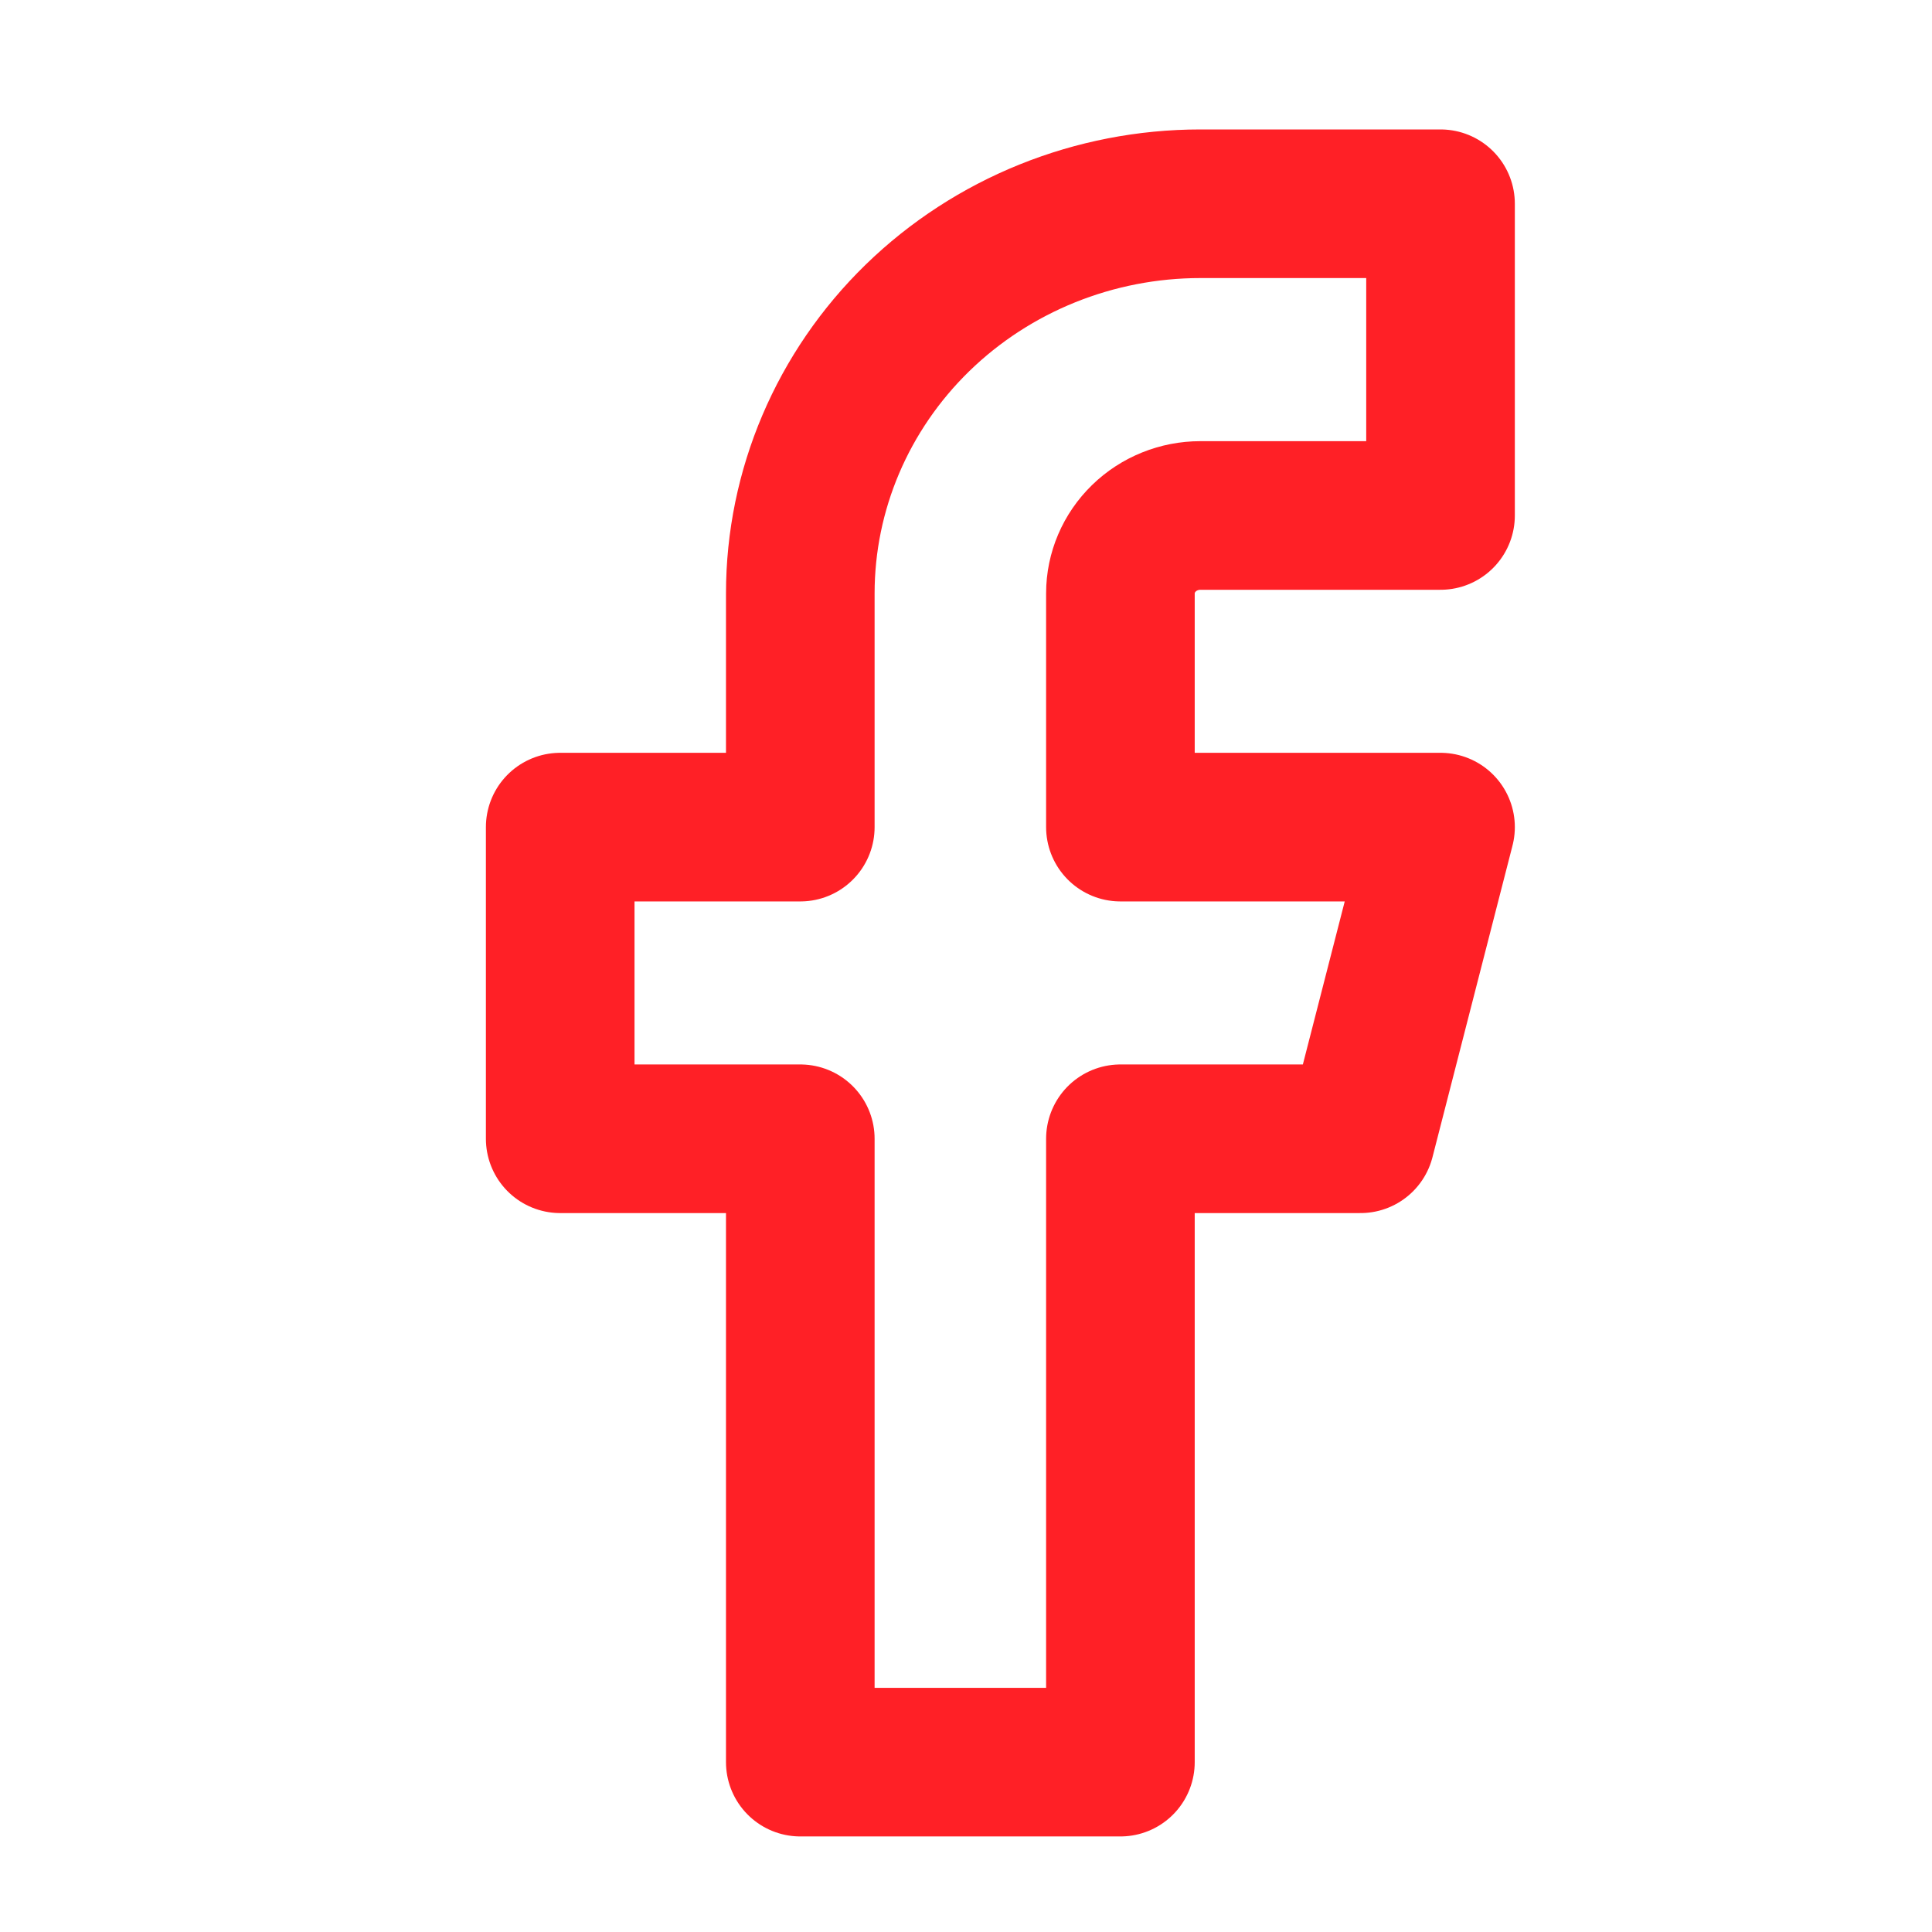
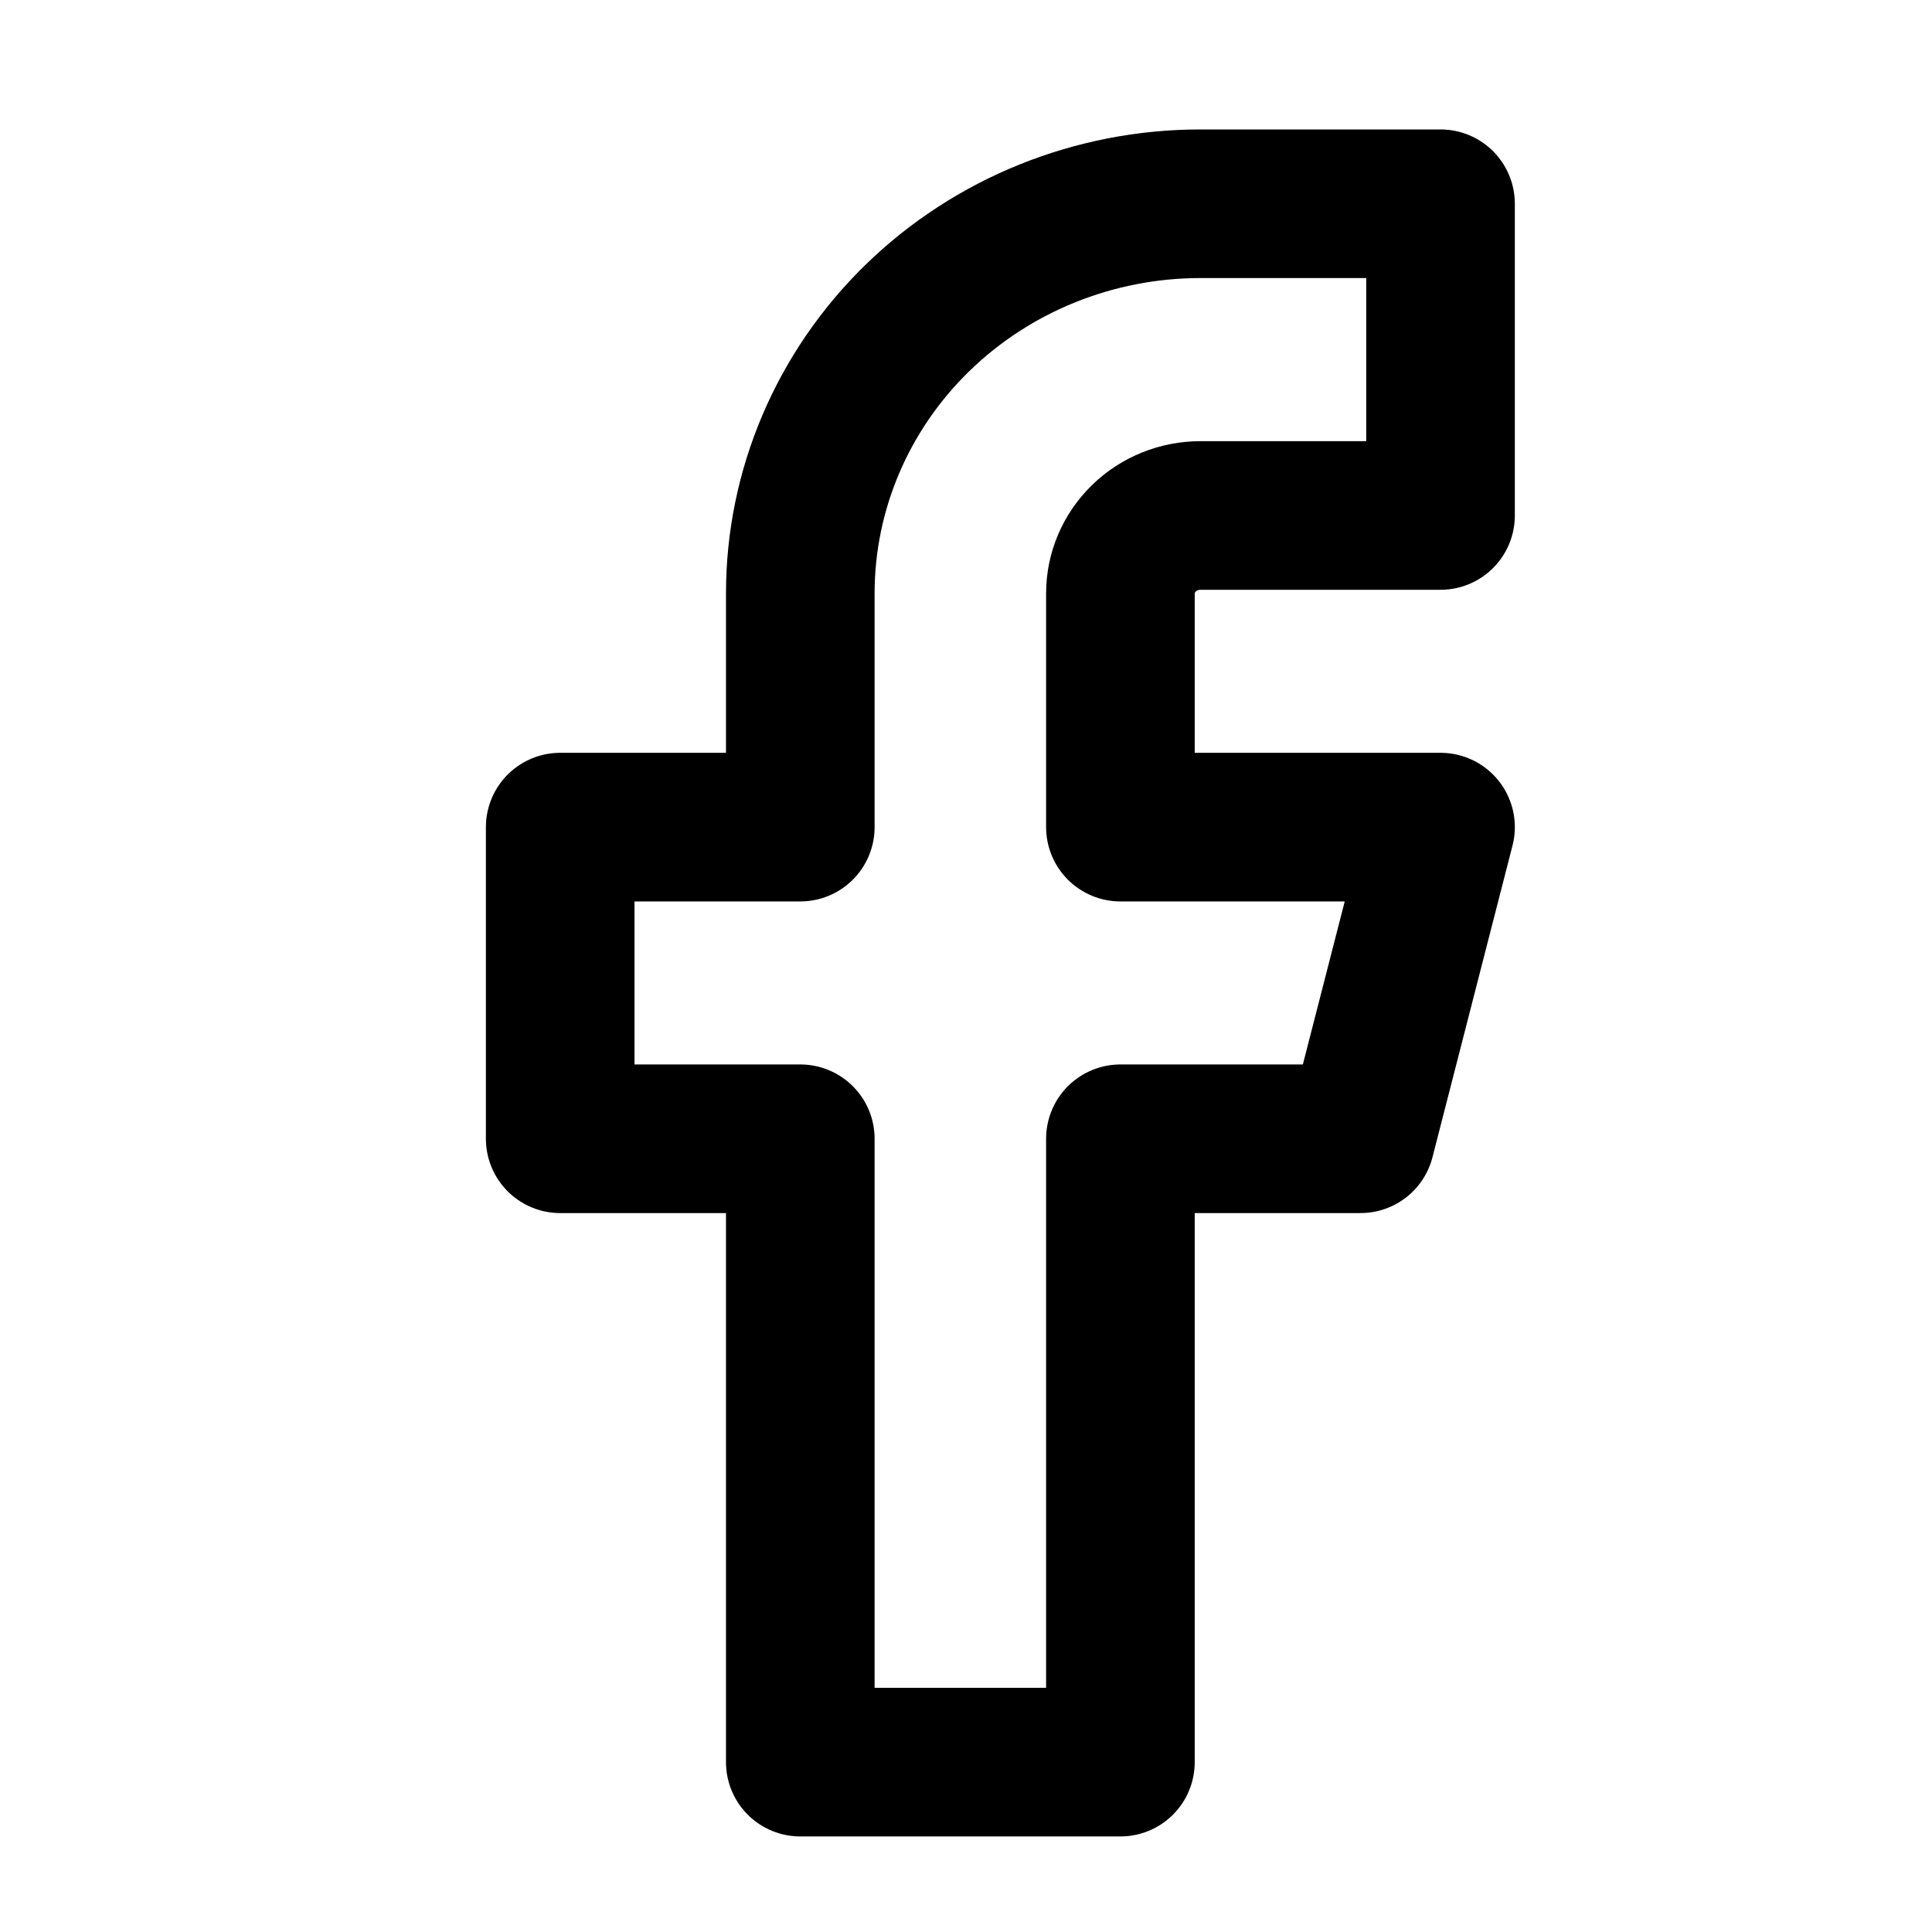
<svg xmlns="http://www.w3.org/2000/svg" width="26" height="26" viewBox="0 0 26 26" fill="none">
-   <path d="M19.386 2.742H16.155C14.727 2.742 13.357 3.295 12.347 4.278C11.338 5.261 10.77 6.595 10.77 7.985V11.131H7.539V15.325H10.77V23.714H15.078V15.325H18.309L19.386 11.131H15.078V7.985C15.078 7.707 15.192 7.441 15.394 7.244C15.596 7.047 15.87 6.937 16.155 6.937H19.386V2.742Z" stroke="#FF2026" stroke-width="2" stroke-linecap="round" stroke-linejoin="round" />
+   <path d="M19.386 2.742H16.155C14.727 2.742 13.357 3.295 12.347 4.278C11.338 5.261 10.77 6.595 10.77 7.985V11.131H7.539V15.325H10.77V23.714H15.078V15.325H18.309L19.386 11.131H15.078V7.985C15.078 7.707 15.192 7.441 15.394 7.244C15.596 7.047 15.87 6.937 16.155 6.937H19.386V2.742Z" stroke="currentColor" stroke-width="2" stroke-linecap="round" stroke-linejoin="round" />
</svg>
